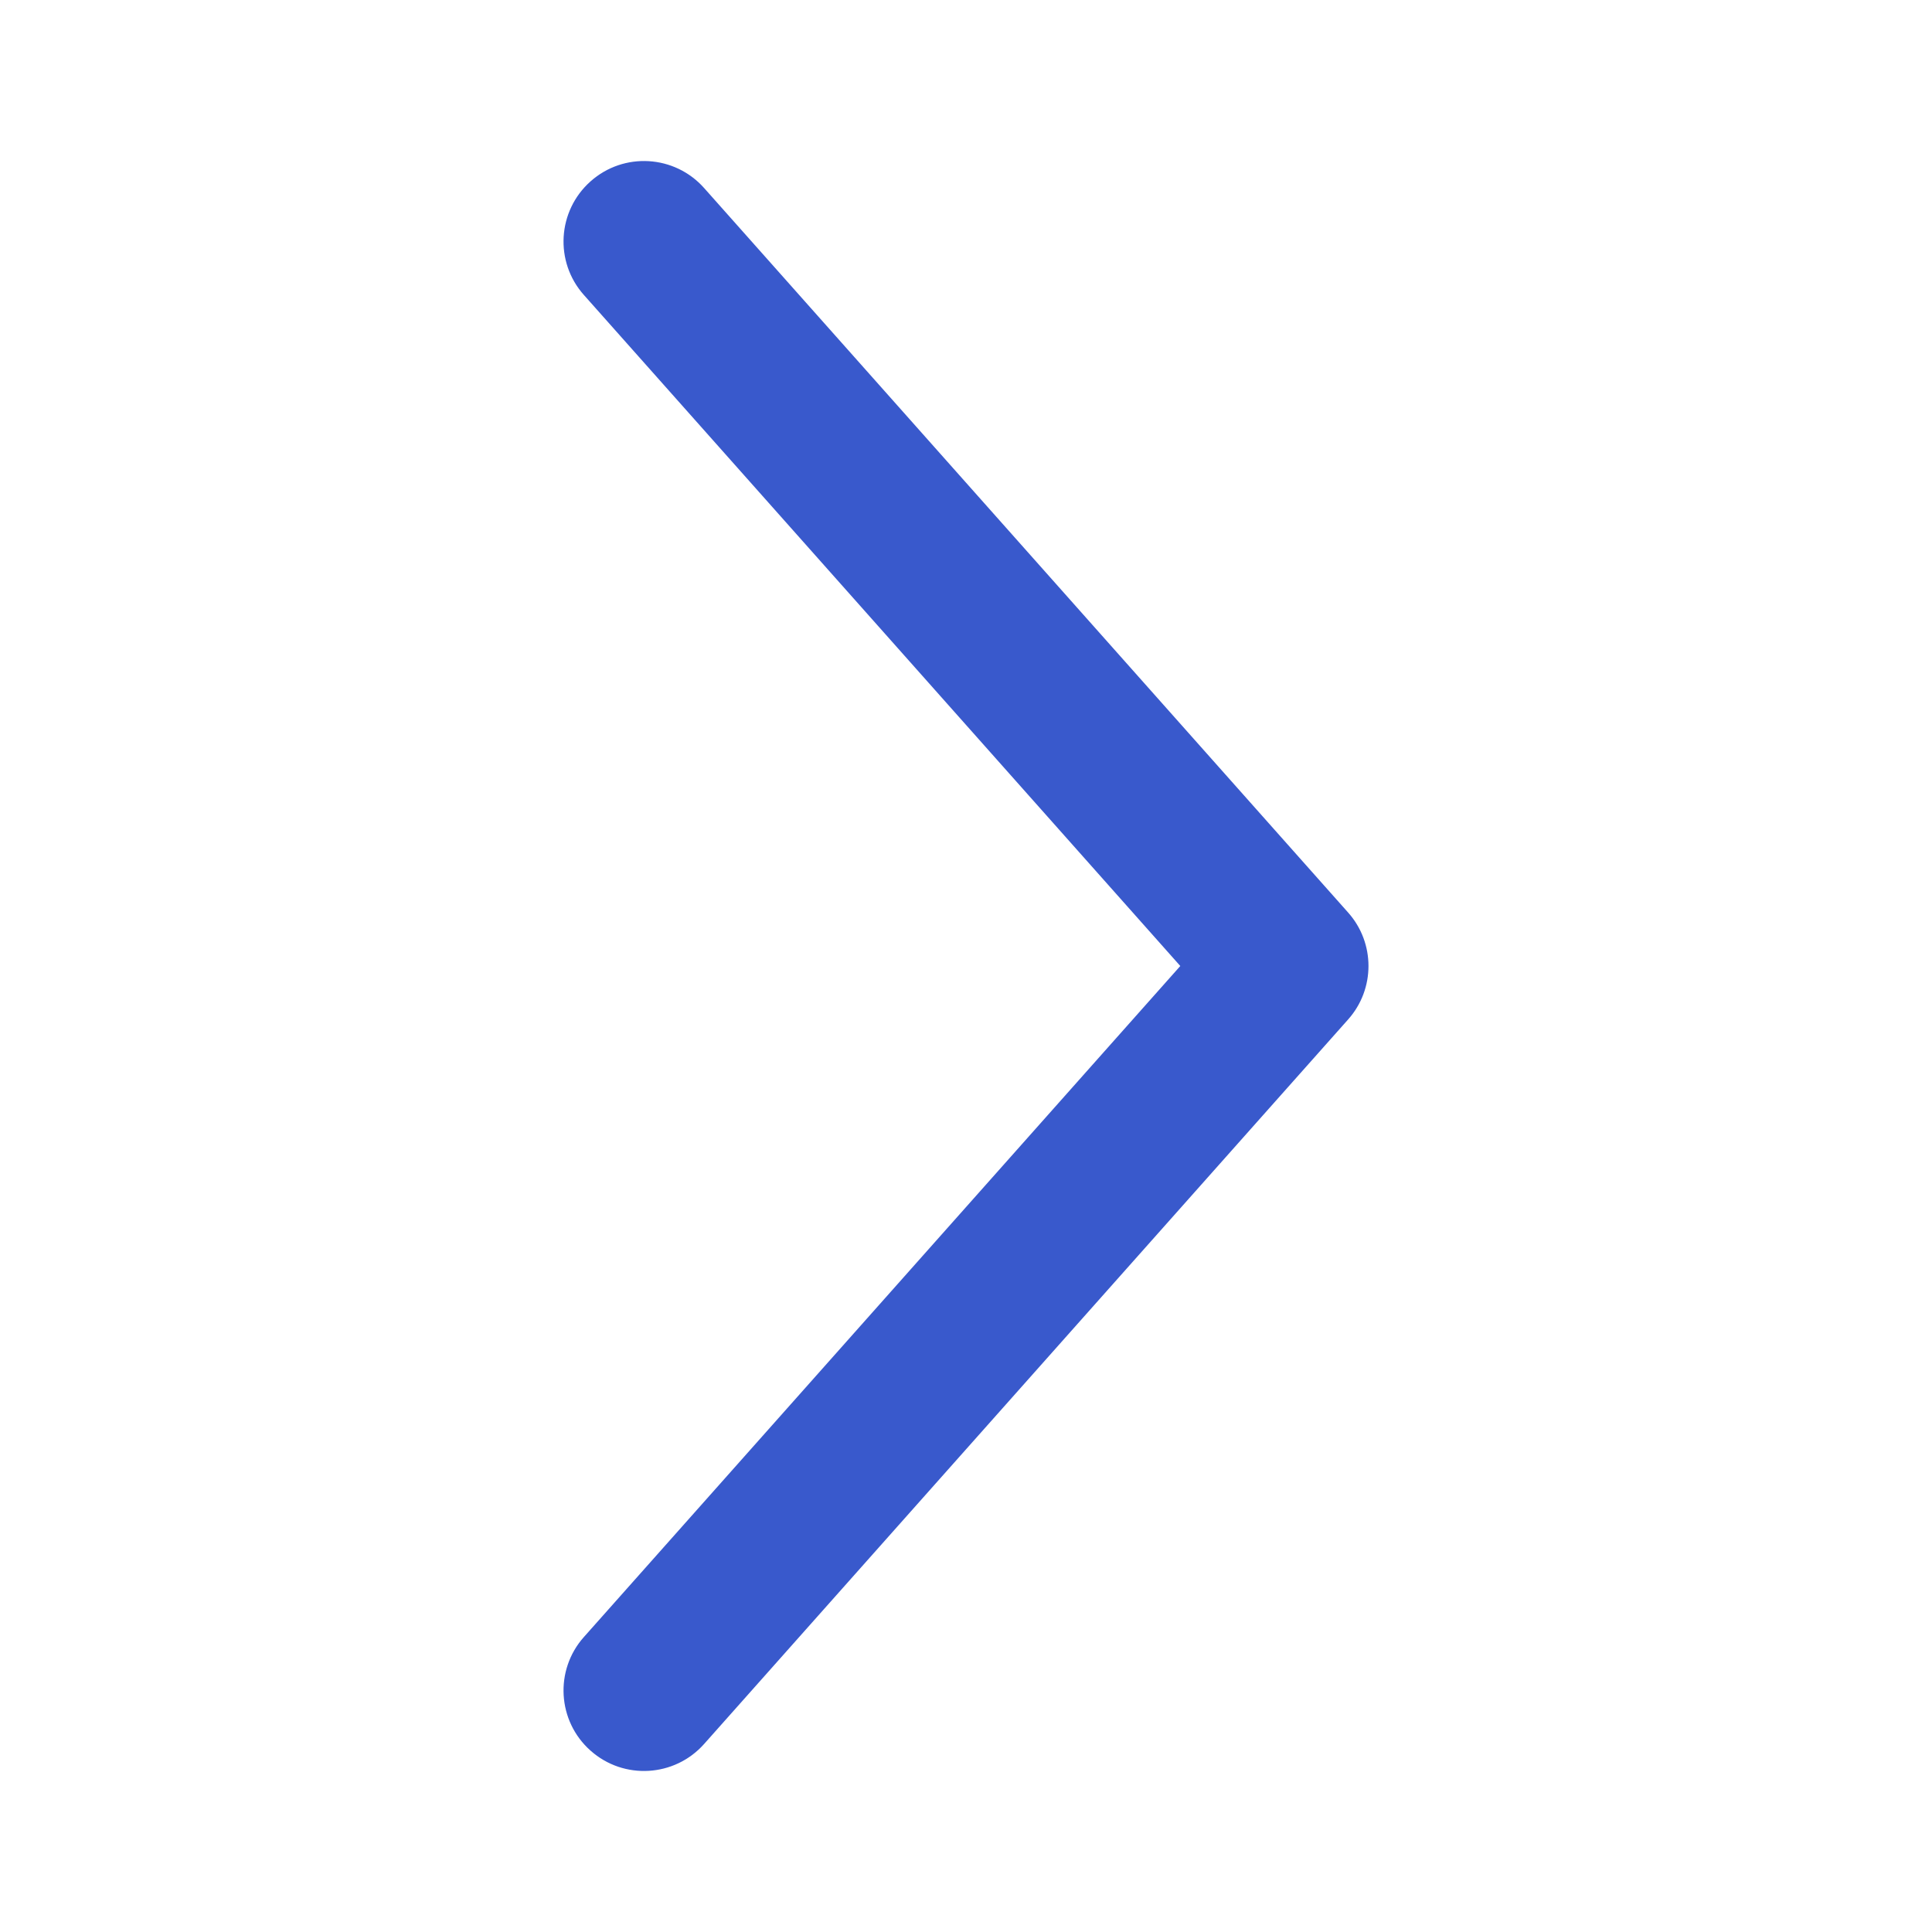
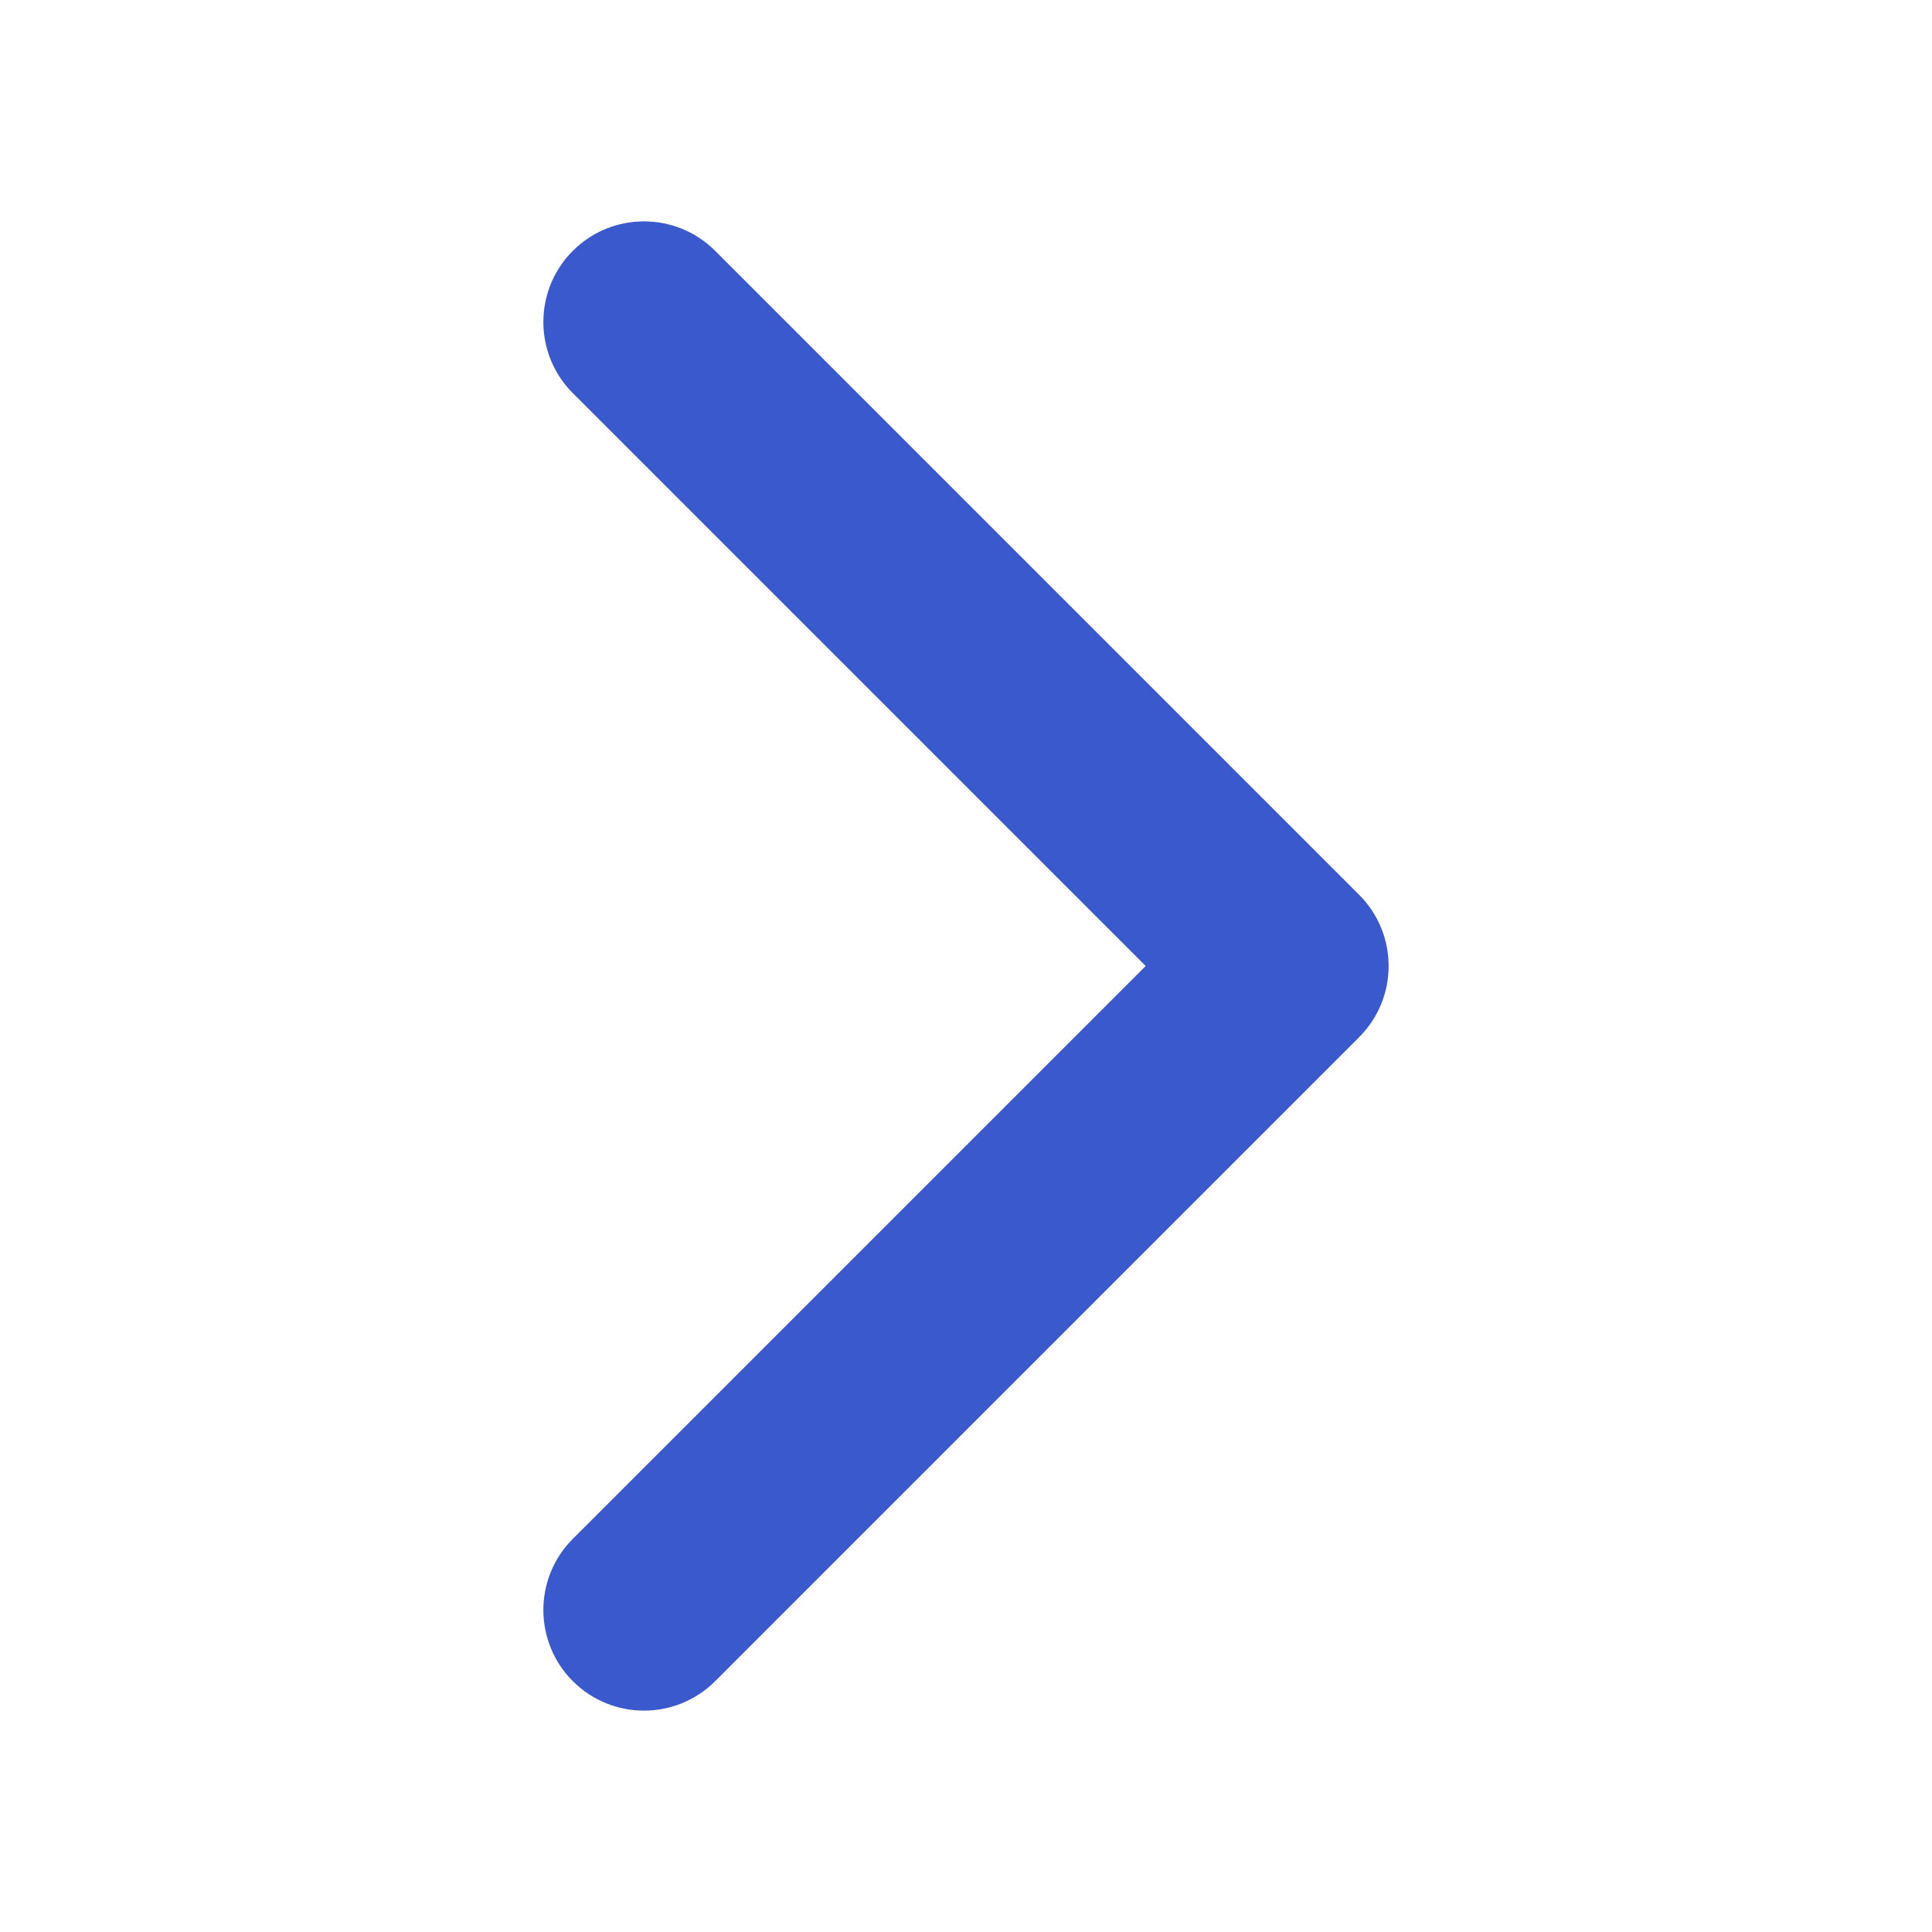
<svg xmlns="http://www.w3.org/2000/svg" width="24" height="24" viewBox="0 0 24 24" fill="none">
-   <path fill-rule="evenodd" clip-rule="evenodd" d="M16.747 12.664C17.084 12.286 17.084 11.714 16.747 11.336L8.747 2.336C8.38 1.923 7.748 1.886 7.336 2.253C6.923 2.62 6.886 3.252 7.253 3.664L14.662 12L7.253 20.336C6.886 20.748 6.923 21.381 7.336 21.747C7.748 22.114 8.38 22.077 8.747 21.664L16.747 12.664Z" fill="#3959CC" />
+   <path fill-rule="evenodd" clip-rule="evenodd" d="M16.884 12.884C17.372 12.396 17.372 11.604 16.884 11.116L8.884 3.116C8.396 2.628 7.604 2.628 7.116 3.116C6.628 3.604 6.628 4.396 7.116 4.884L14.232 12L7.116 19.116C6.628 19.604 6.628 20.396 7.116 20.884C7.604 21.372 8.396 21.372 8.884 20.884L16.884 12.884Z" fill="#3959CC" />
</svg>
